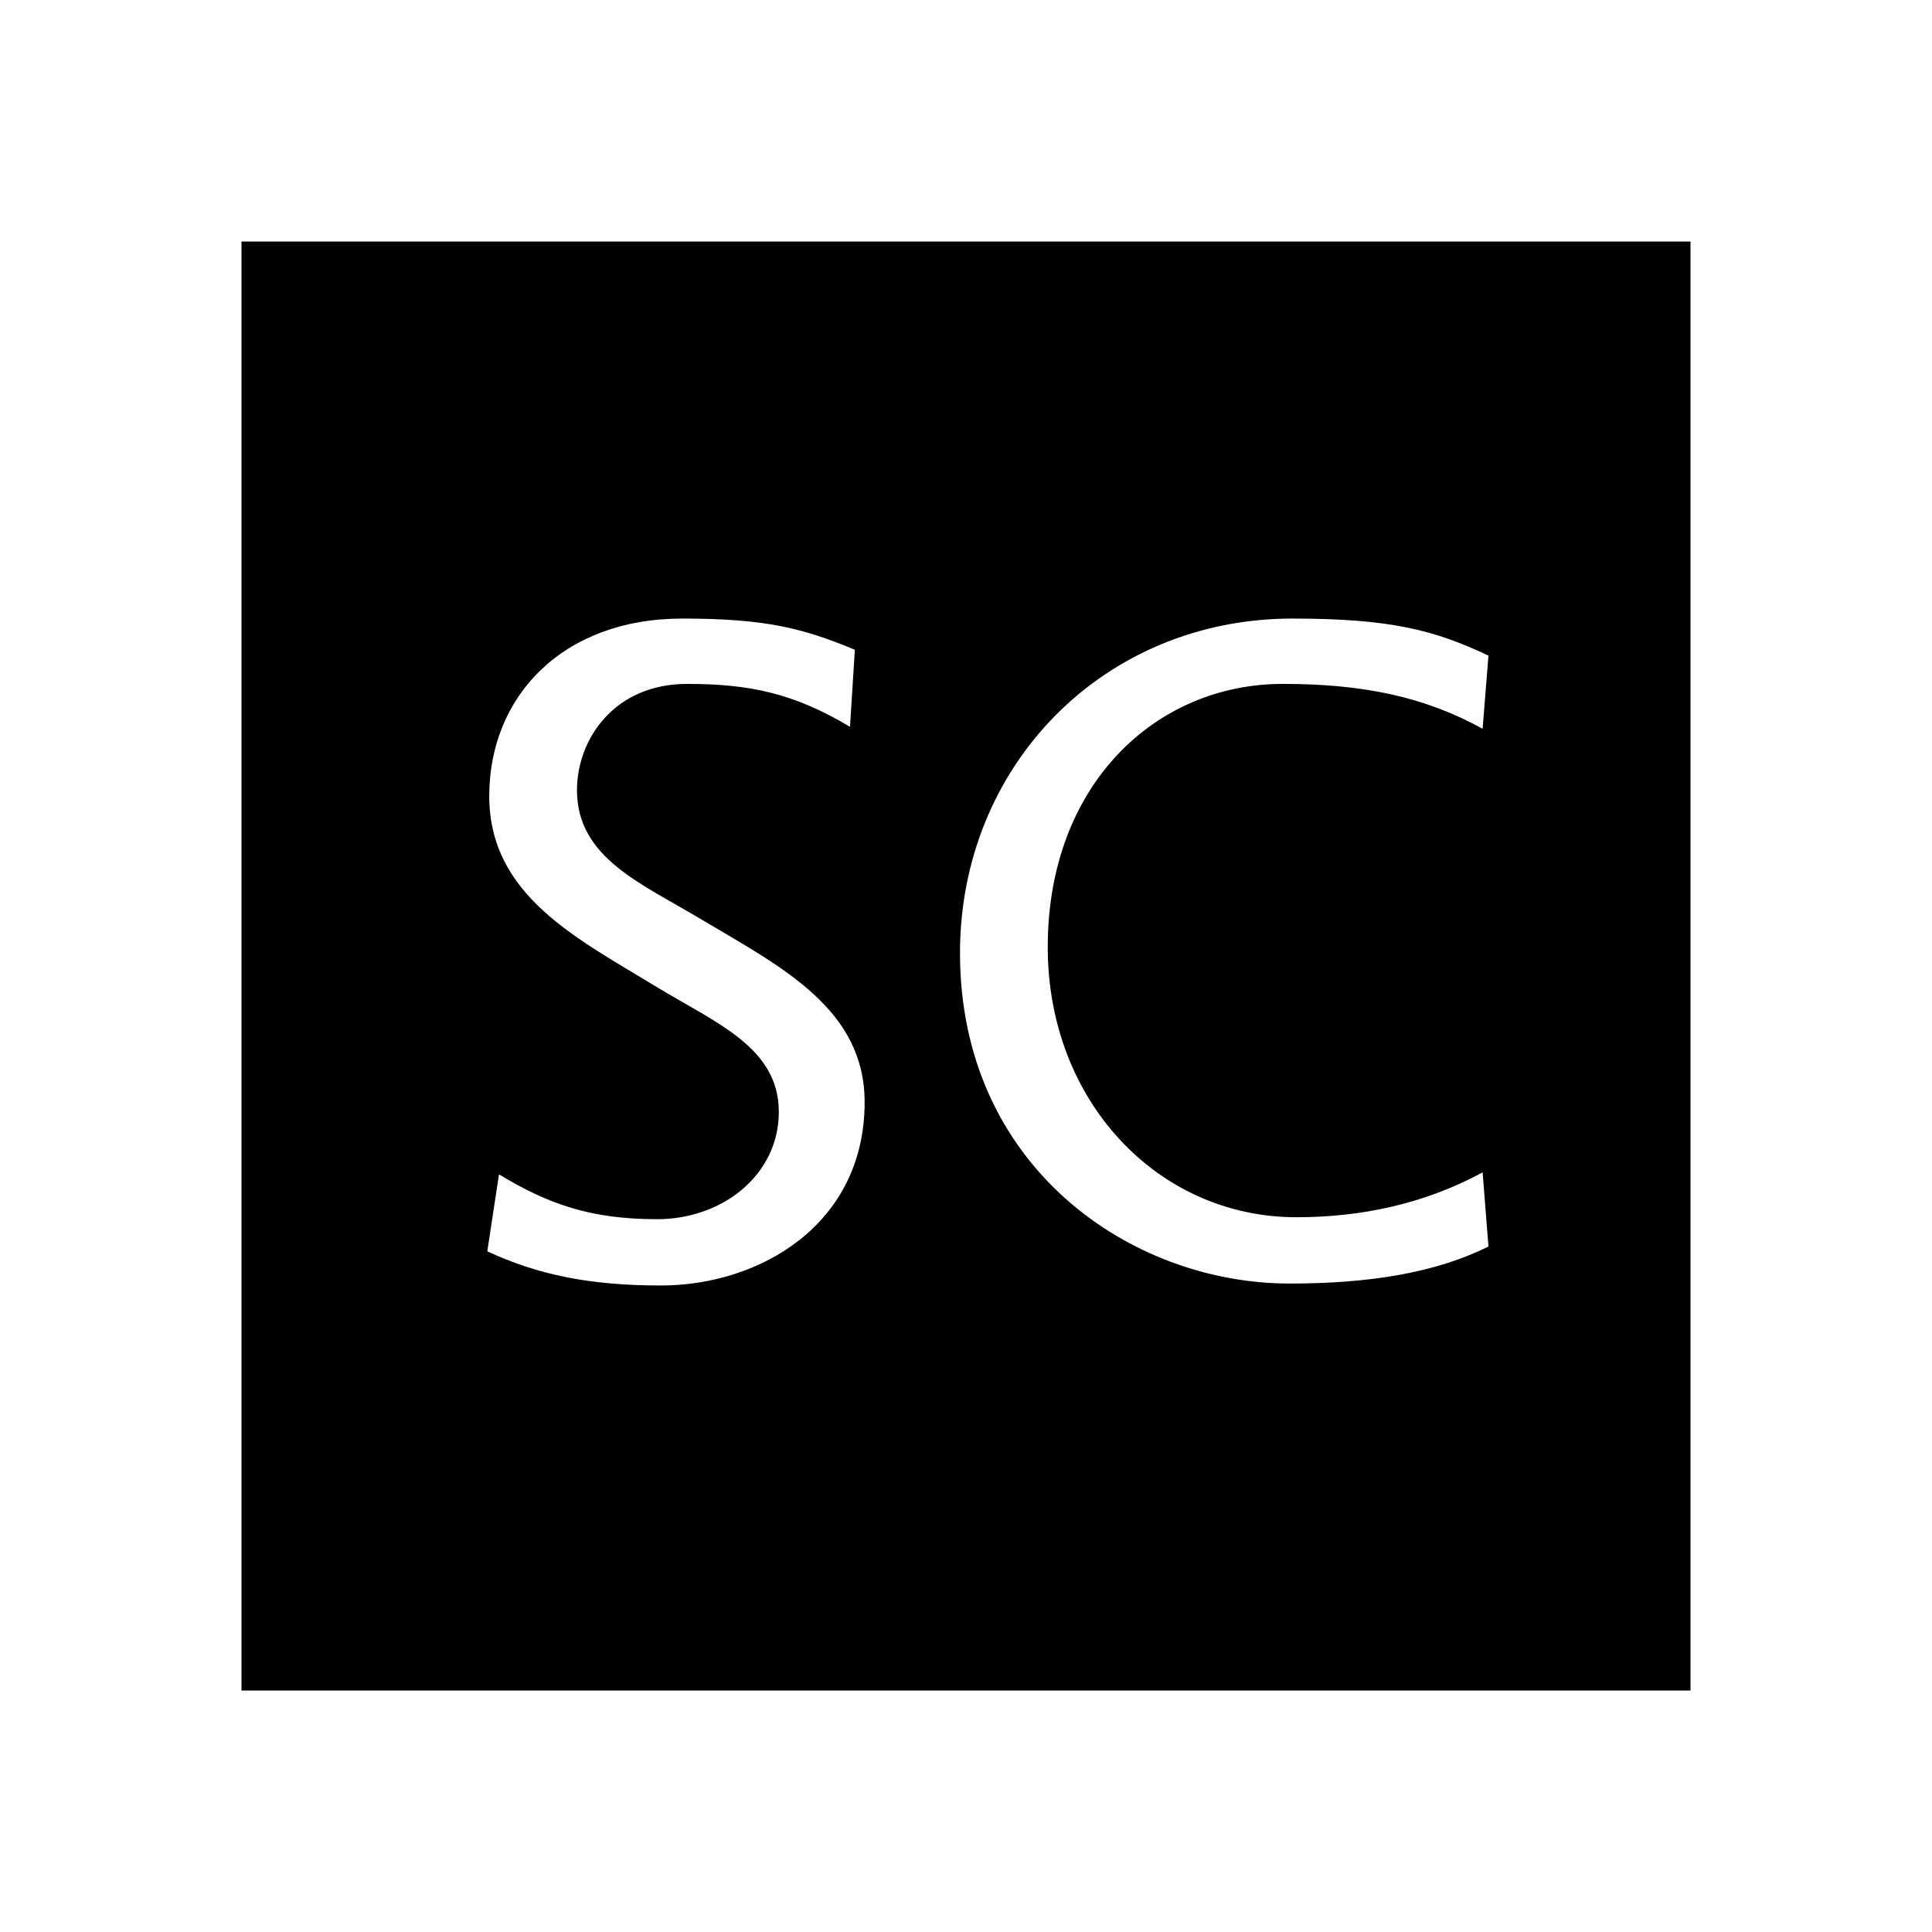
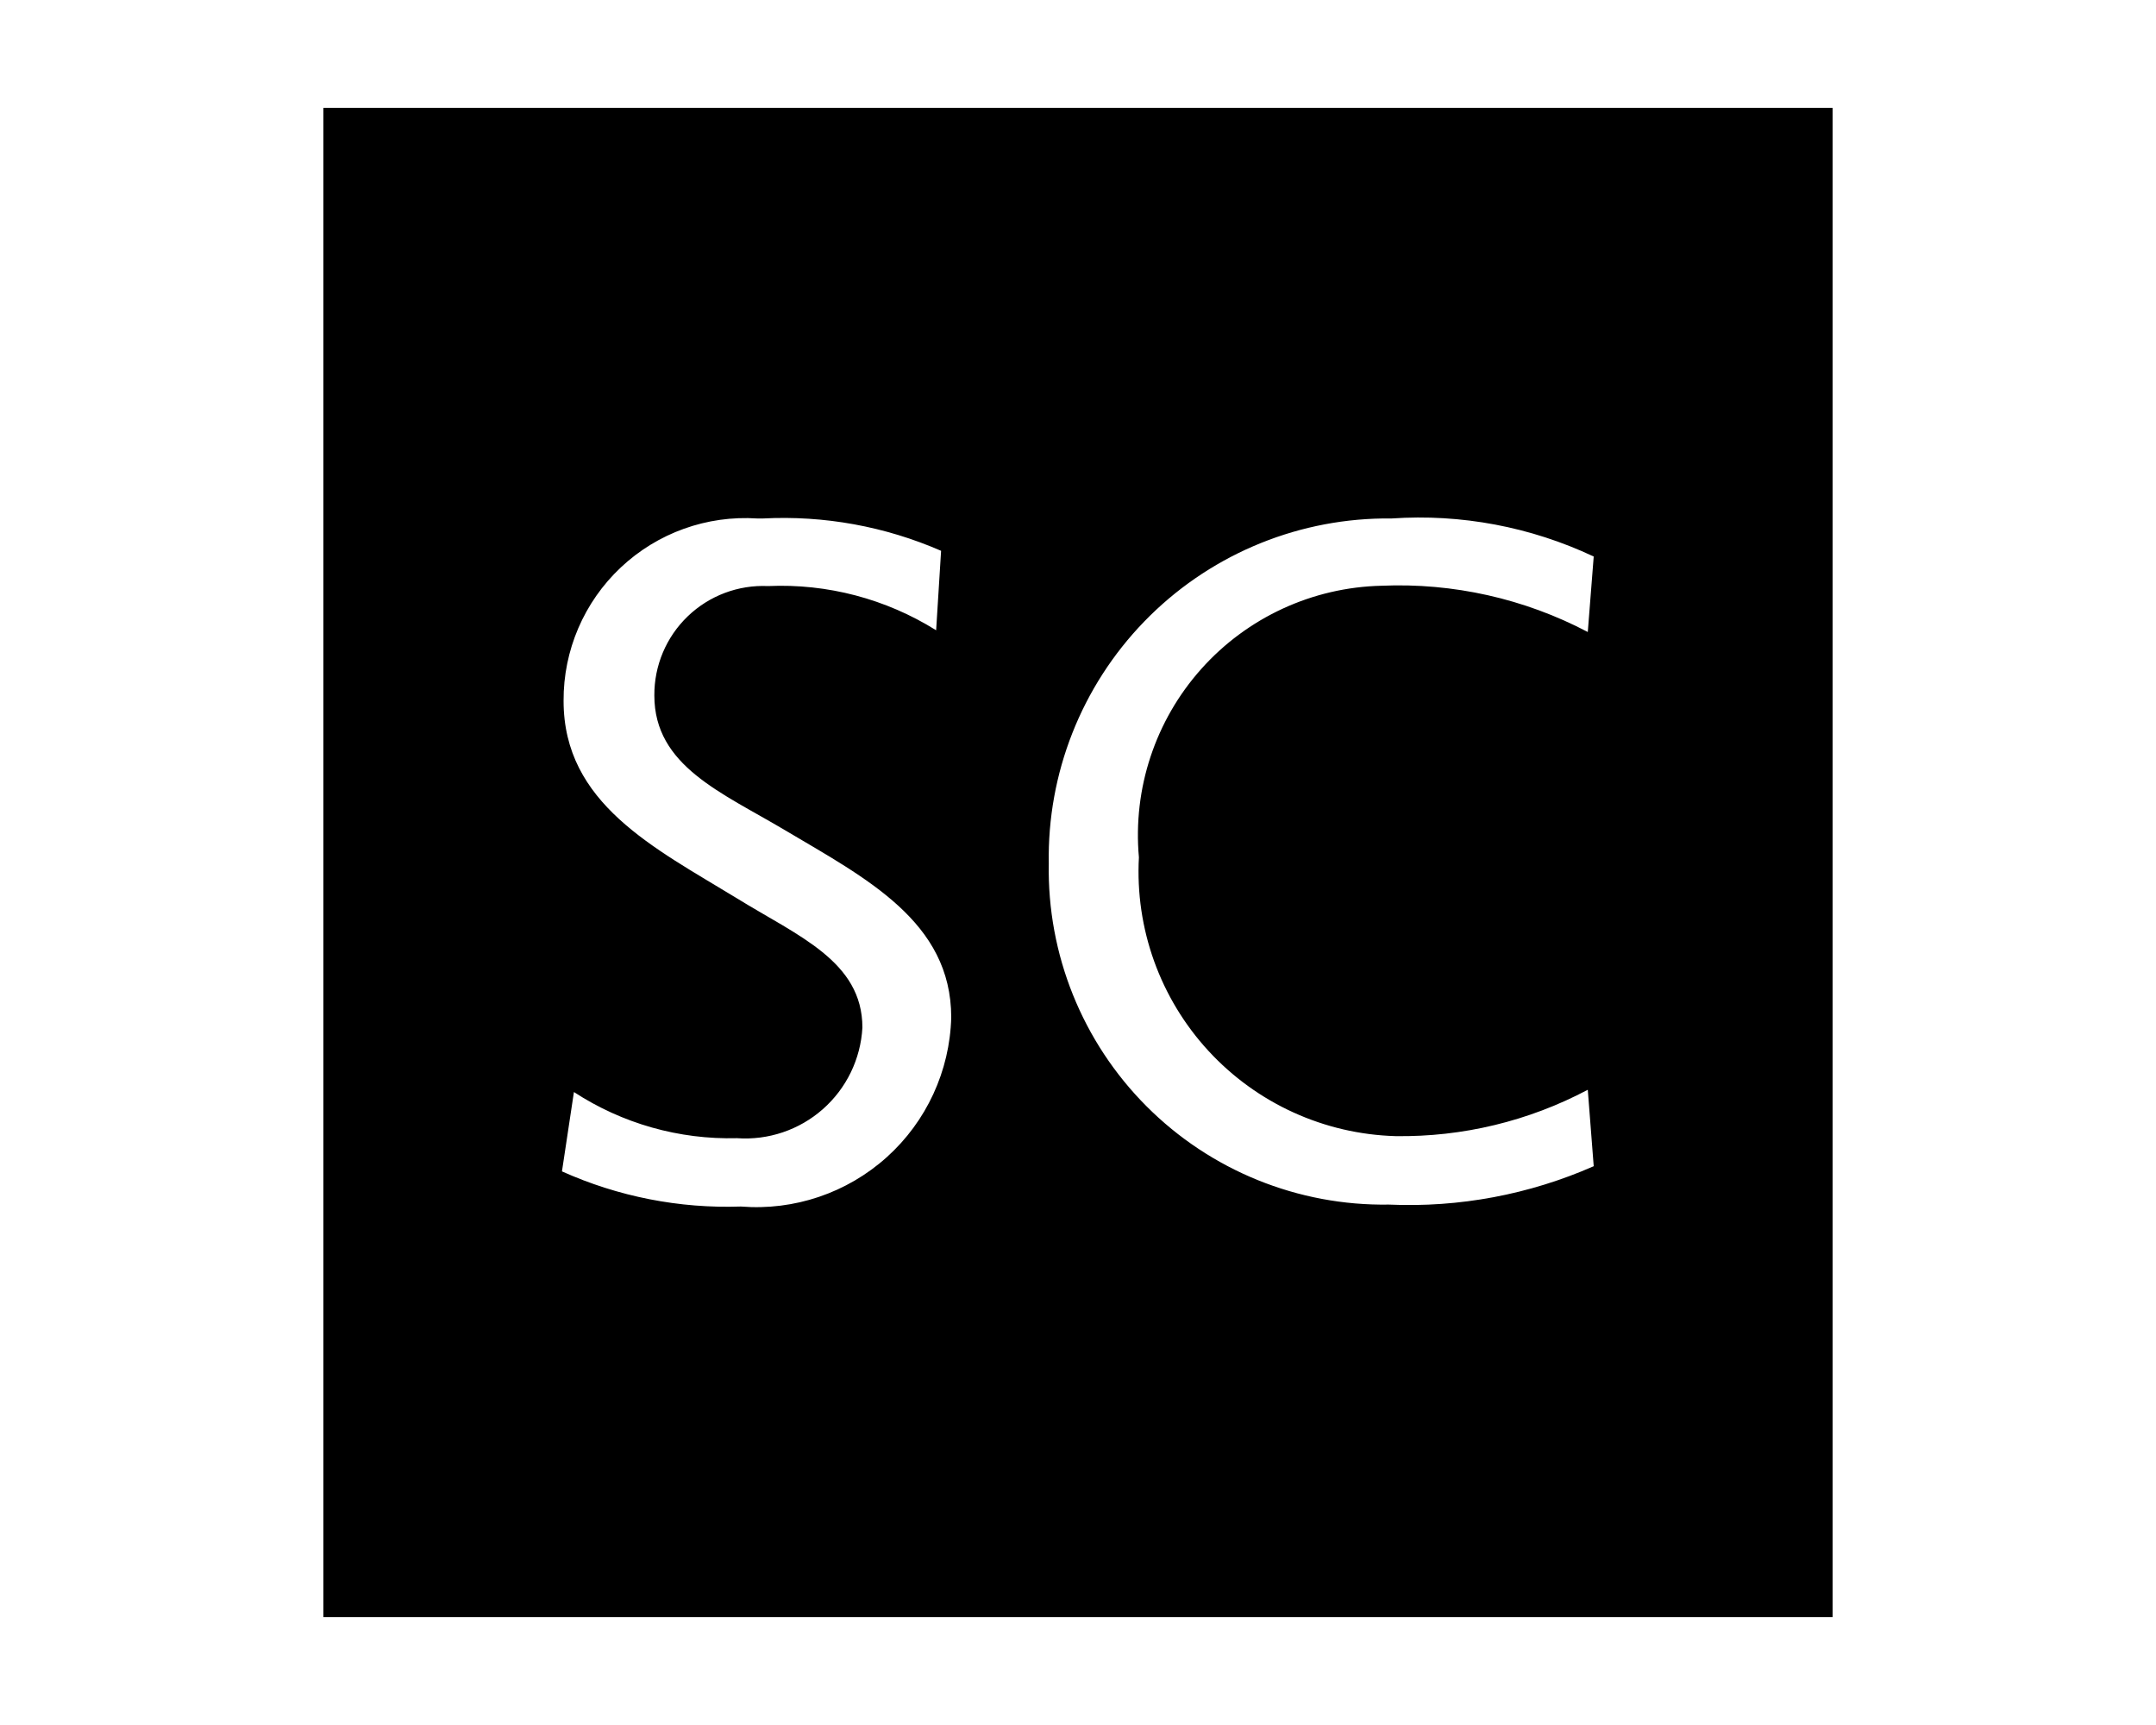
- <svg xmlns="http://www.w3.org/2000/svg" id="svg8" version="1.1" viewBox="0 0 512 512" height="512" width="512">
-   <defs id="defs2" />
-   <g id="layer6">
-     <path id="rect1609" style="opacity:0.999;fill-opacity:1;stroke:none;stroke-width:1.512;stroke-linecap:square" d="M 64,64 V 448 H 448 V 64 Z m 116.815,99.926 c 22.222,0 32.04,2.586 45.735,8.271 l -1.292,20.411 c -14.728,-8.786 -26.356,-11.367 -43.151,-11.367 -19.379,0 -29.2,14.727 -29.2,28.163 0,18.088 17.313,24.807 33.592,34.626 20.93,12.403 42.636,23.514 42.636,48.062 0,32.299 -27.65,48.577 -54.006,48.577 -18.863,0 -32.556,-2.843 -45.993,-9.044 l 3.103,-20.414 c 13.178,8.01 24.547,11.889 41.859,11.889 17.571,0 32.297,-11.887 32.297,-28.424 0,-17.054 -16.535,-23.516 -32.297,-33.076 -21.188,-12.92 -44.443,-24.289 -44.443,-50.646 0,-26.356 19.379,-47.027 51.161,-47.027 z m 161.704,0 c 26.098,0 37.726,3.102 51.938,9.82 l -1.55,19.38 c -15.504,-8.527 -31.783,-11.886 -52.972,-11.886 -33.591,0 -62.273,26.613 -62.273,69.765 0,40.826 29.199,71.575 65.892,71.575 16.796,0 33.592,-3.359 49.354,-11.886 l 1.55,19.638 c -13.953,6.977 -31.523,9.82 -52.711,9.82 -42.118,0 -87.337,-31.009 -87.337,-87.598 0,-49.612 37.982,-88.629 88.11,-88.629 z" />
+ <svg xmlns="http://www.w3.org/2000/svg" viewBox="0 0 20 16">
+   <g id="Icons">
+     <path id="scopus" d="M3,1V15H17V1ZM7.025,4.809c.018,0,.035,0,.053,0a3.658,3.658,0,0,1,1.652.3l-.046.737a2.713,2.713,0,0,0-1.559-.41A1.009,1.009,0,0,0,6.07,6.451c0,.654.625.9,1.213,1.25.756.448,1.541.85,1.541,1.736a1.807,1.807,0,0,1-1.951,1.754,3.736,3.736,0,0,1-1.66-.326l.111-.736a2.64,2.64,0,0,0,1.512.428A1.088,1.088,0,0,0,8,9.531c0-.616-.6-.85-1.166-1.2-.765-.467-1.606-.878-1.606-1.83A1.686,1.686,0,0,1,7.025,4.809Zm5.8,0c.028,0,.056,0,.084,0a3.79,3.79,0,0,1,1.875.353l-.055.7a3.766,3.766,0,0,0-1.914-.429,2.313,2.313,0,0,0-2.25,2.519,2.454,2.454,0,0,0,2.381,2.586,3.694,3.694,0,0,0,1.783-.43l.055.709a4.249,4.249,0,0,1-1.9.356A3.106,3.106,0,0,1,9.729,8.01,3.144,3.144,0,0,1,12.828,4.809Z" />
  </g>
</svg>
